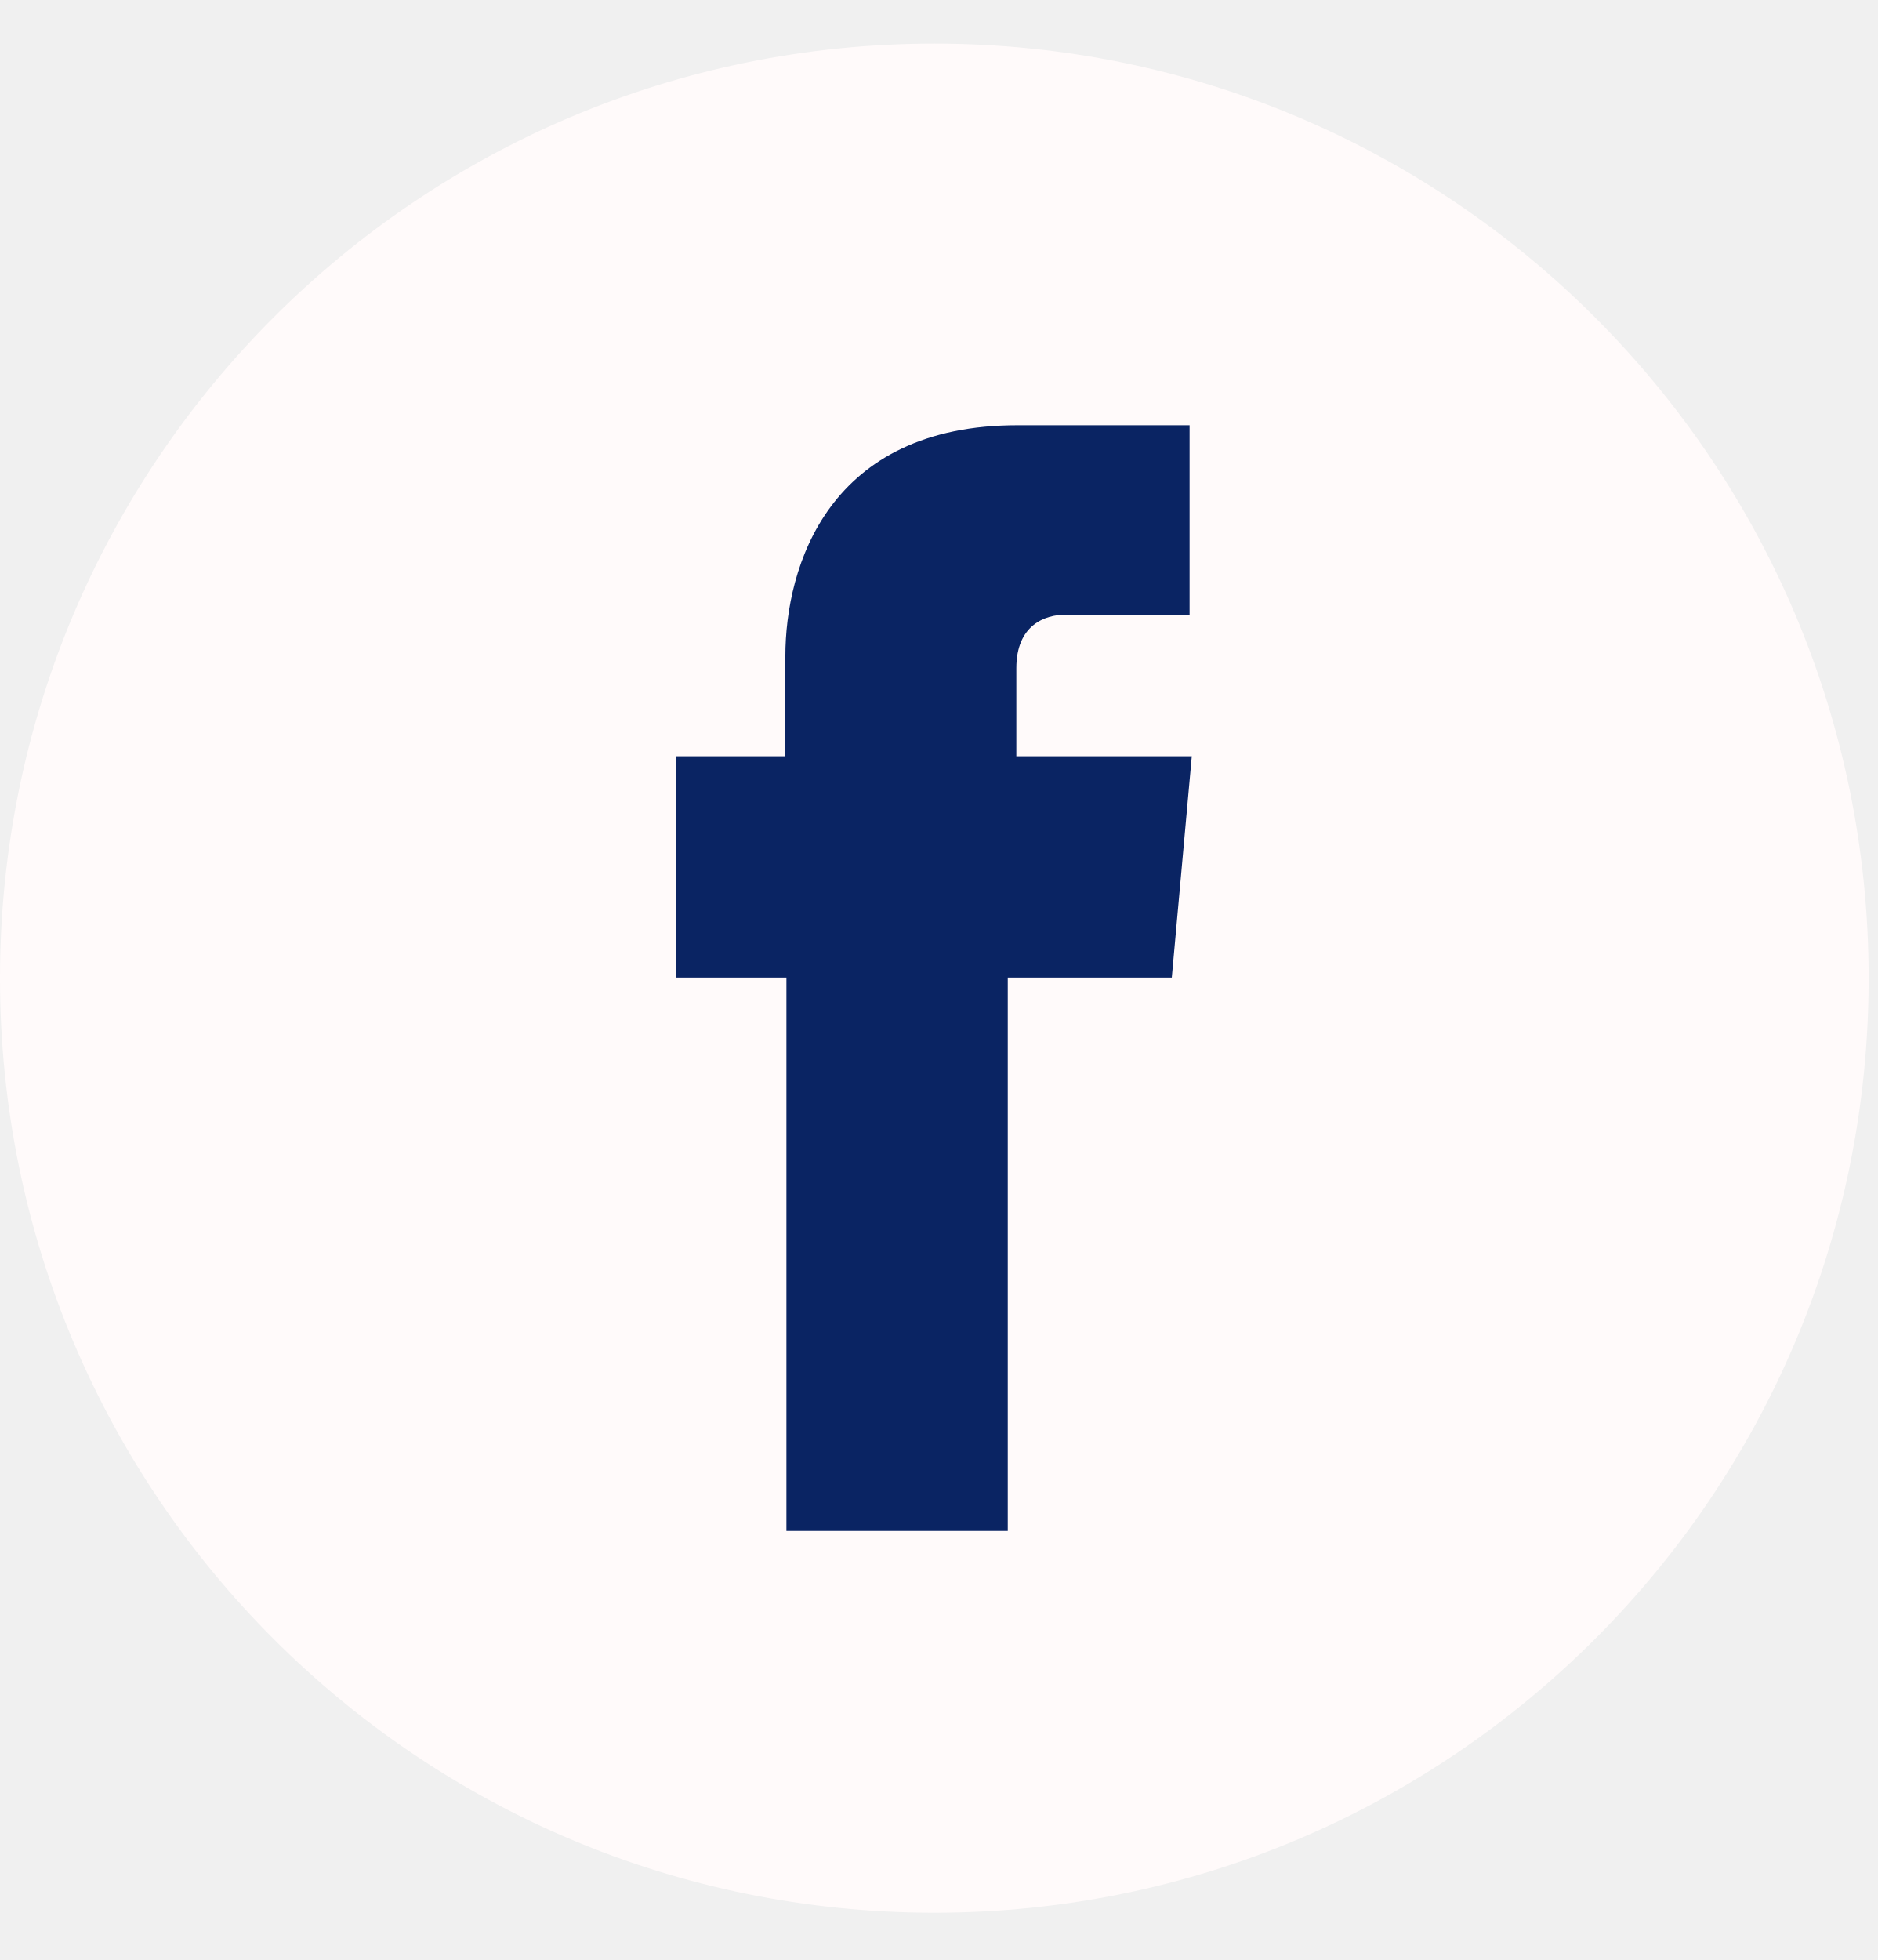
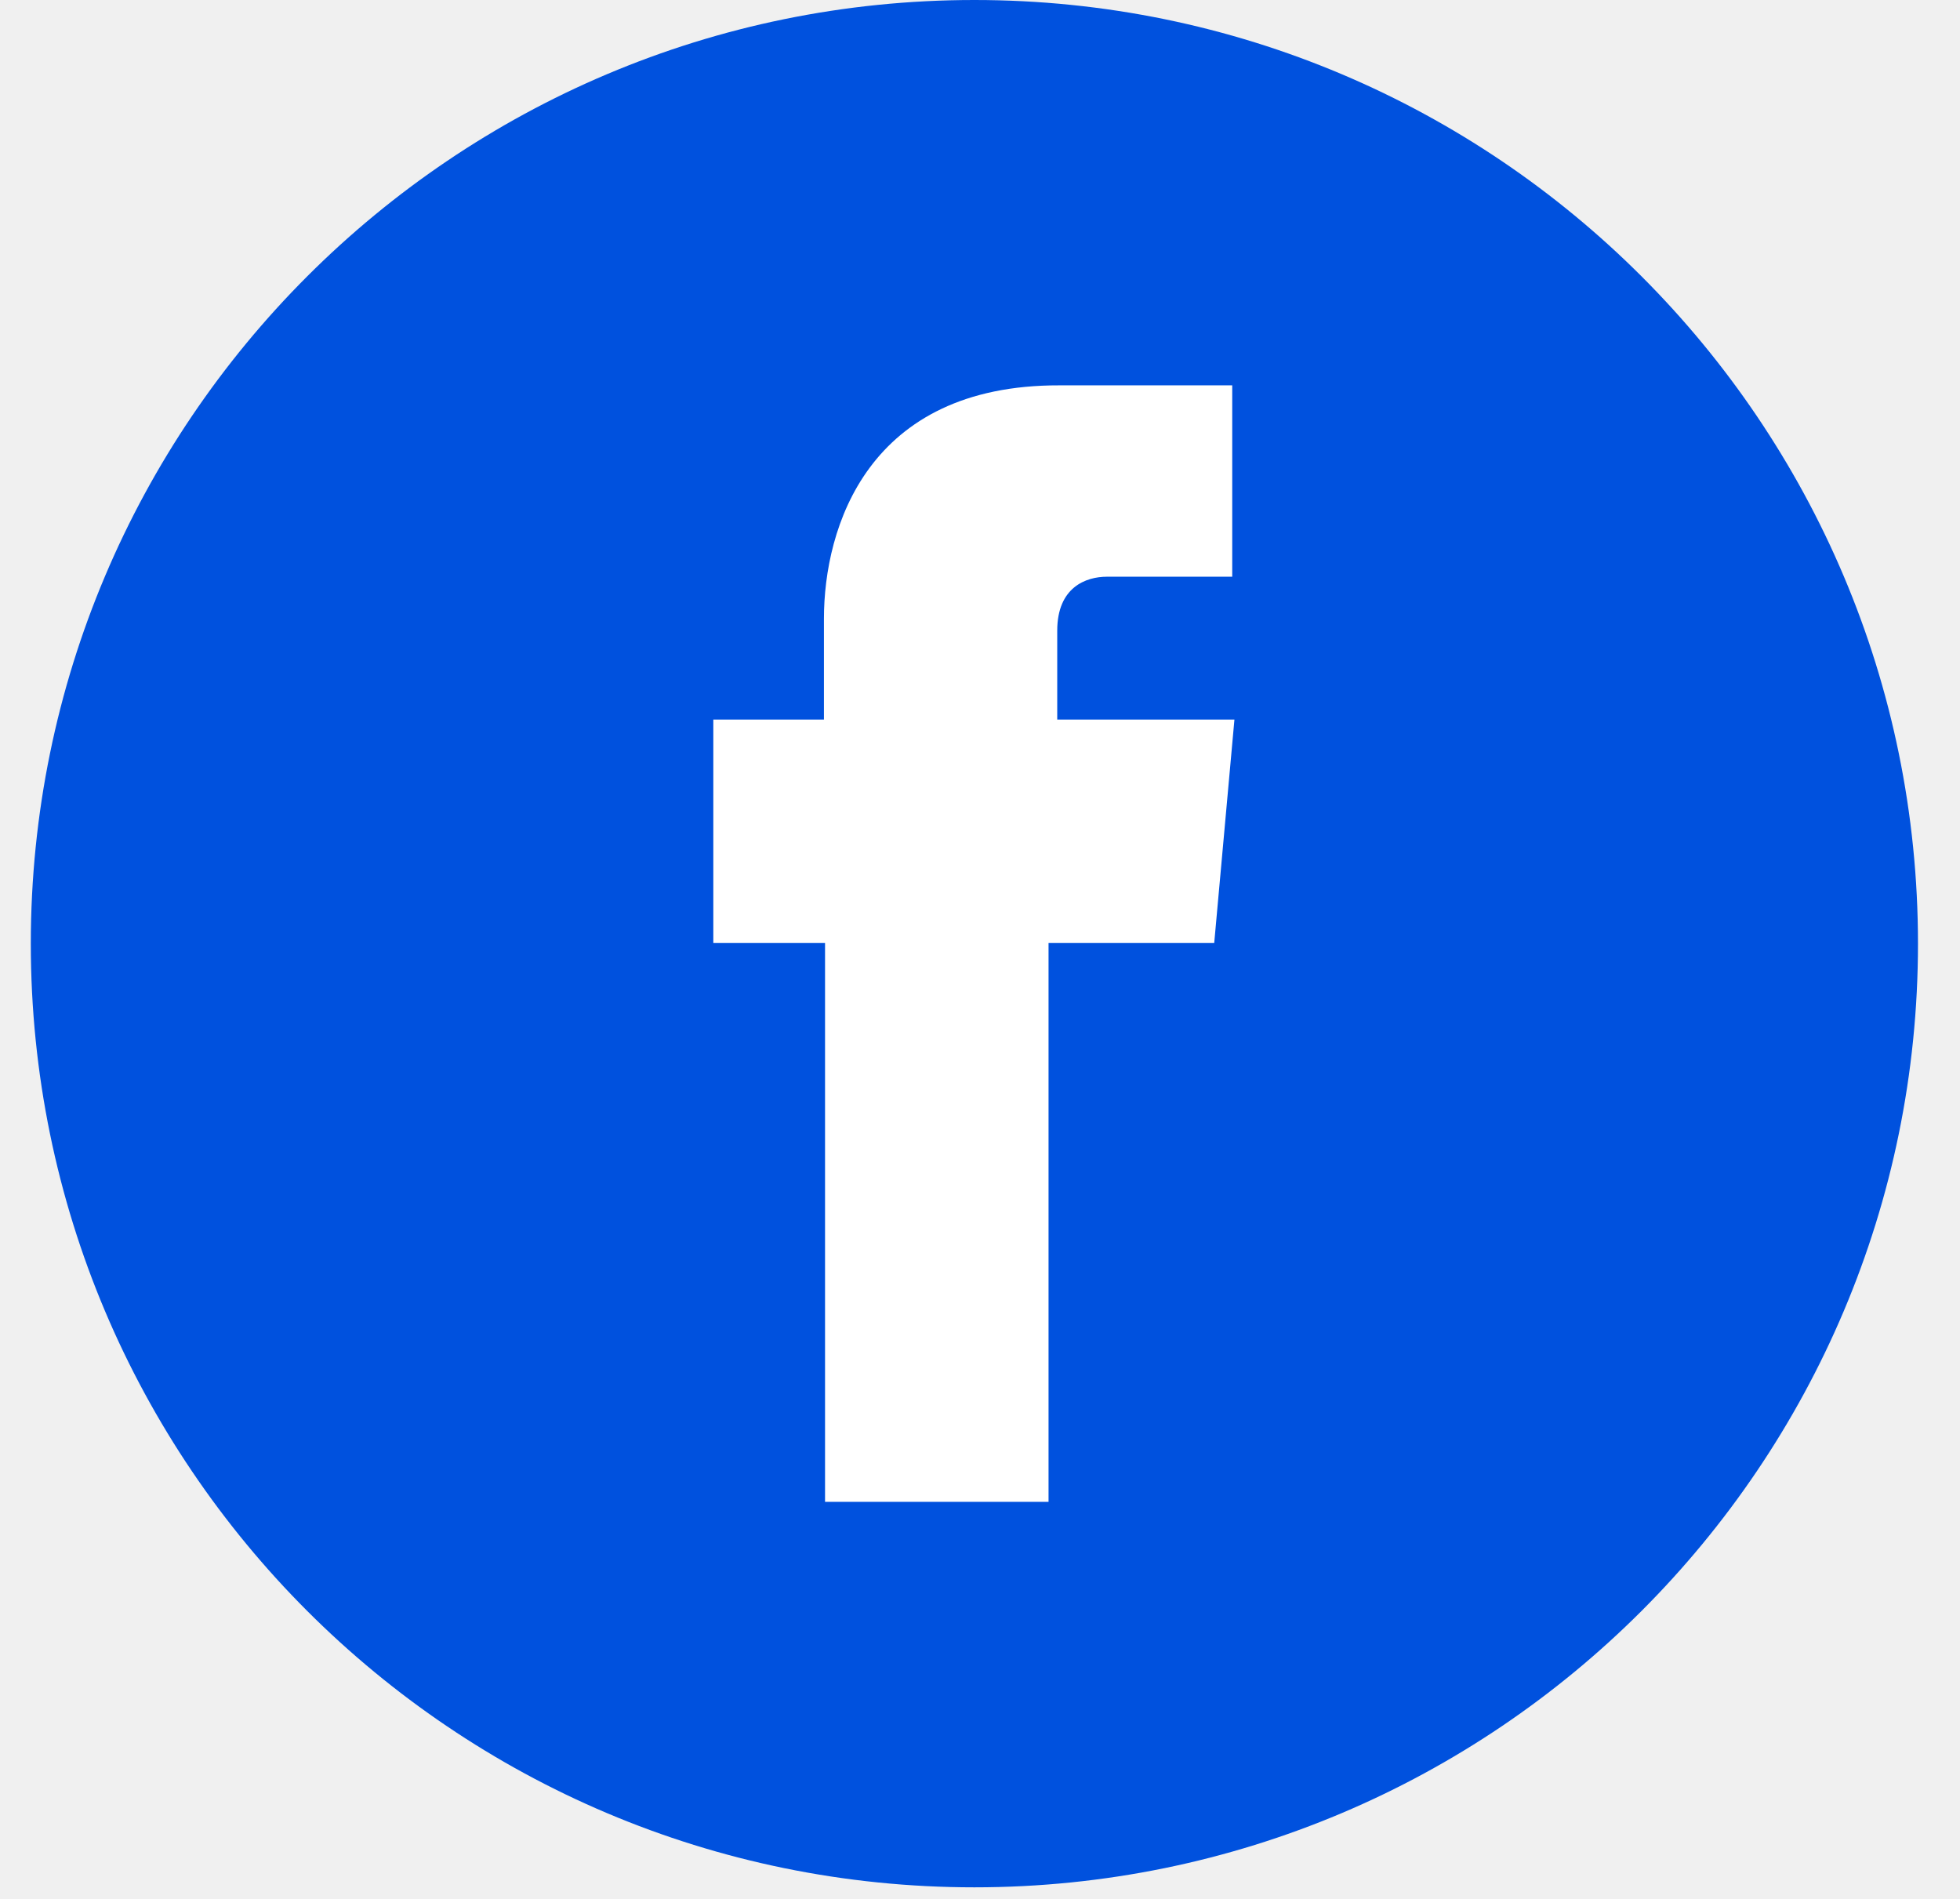
- <svg xmlns="http://www.w3.org/2000/svg" width="23" height="24" viewBox="0 0 23 24" fill="none">
-   <path d="M22.887 11.978C22.887 5.658 17.764 0.534 11.444 0.534C5.123 0.534 0 5.658 0 11.978C0 18.298 5.123 23.421 11.444 23.421C17.764 23.421 22.887 18.298 22.887 11.978Z" fill="#FFFAFA" />
-   <path d="M12.448 9.266V8.182C12.448 7.653 12.799 7.527 13.05 7.527H14.57V5.207H12.475C10.148 5.2 9.619 6.933 9.619 8.037V9.26H8.277V11.97H9.632V18.746H12.343V11.97H14.352L14.597 9.26H12.442L12.448 9.266Z" fill="#0A2463" />
+ <svg xmlns="http://www.w3.org/2000/svg" width="32" height="31" viewBox="0 0 32 31" fill="none">
+   <path d="M31.314 15.405C31.314 6.897 24.416 0 15.908 0C7.4 0 0.503 6.897 0.503 15.405C0.503 23.913 7.4 30.811 15.908 30.811C24.416 30.811 31.314 23.913 31.314 15.405Z" fill="#0051DE" />
+   <path d="M17.261 11.755V10.296C17.261 9.584 17.733 9.415 18.071 9.415H20.118V6.291H17.297C14.164 6.282 13.452 8.614 13.452 10.1V11.747H11.646V15.395H13.47V24.518H17.119V15.395H19.824L20.154 11.747H17.252L17.261 11.755Z" fill="white" />
</svg>
